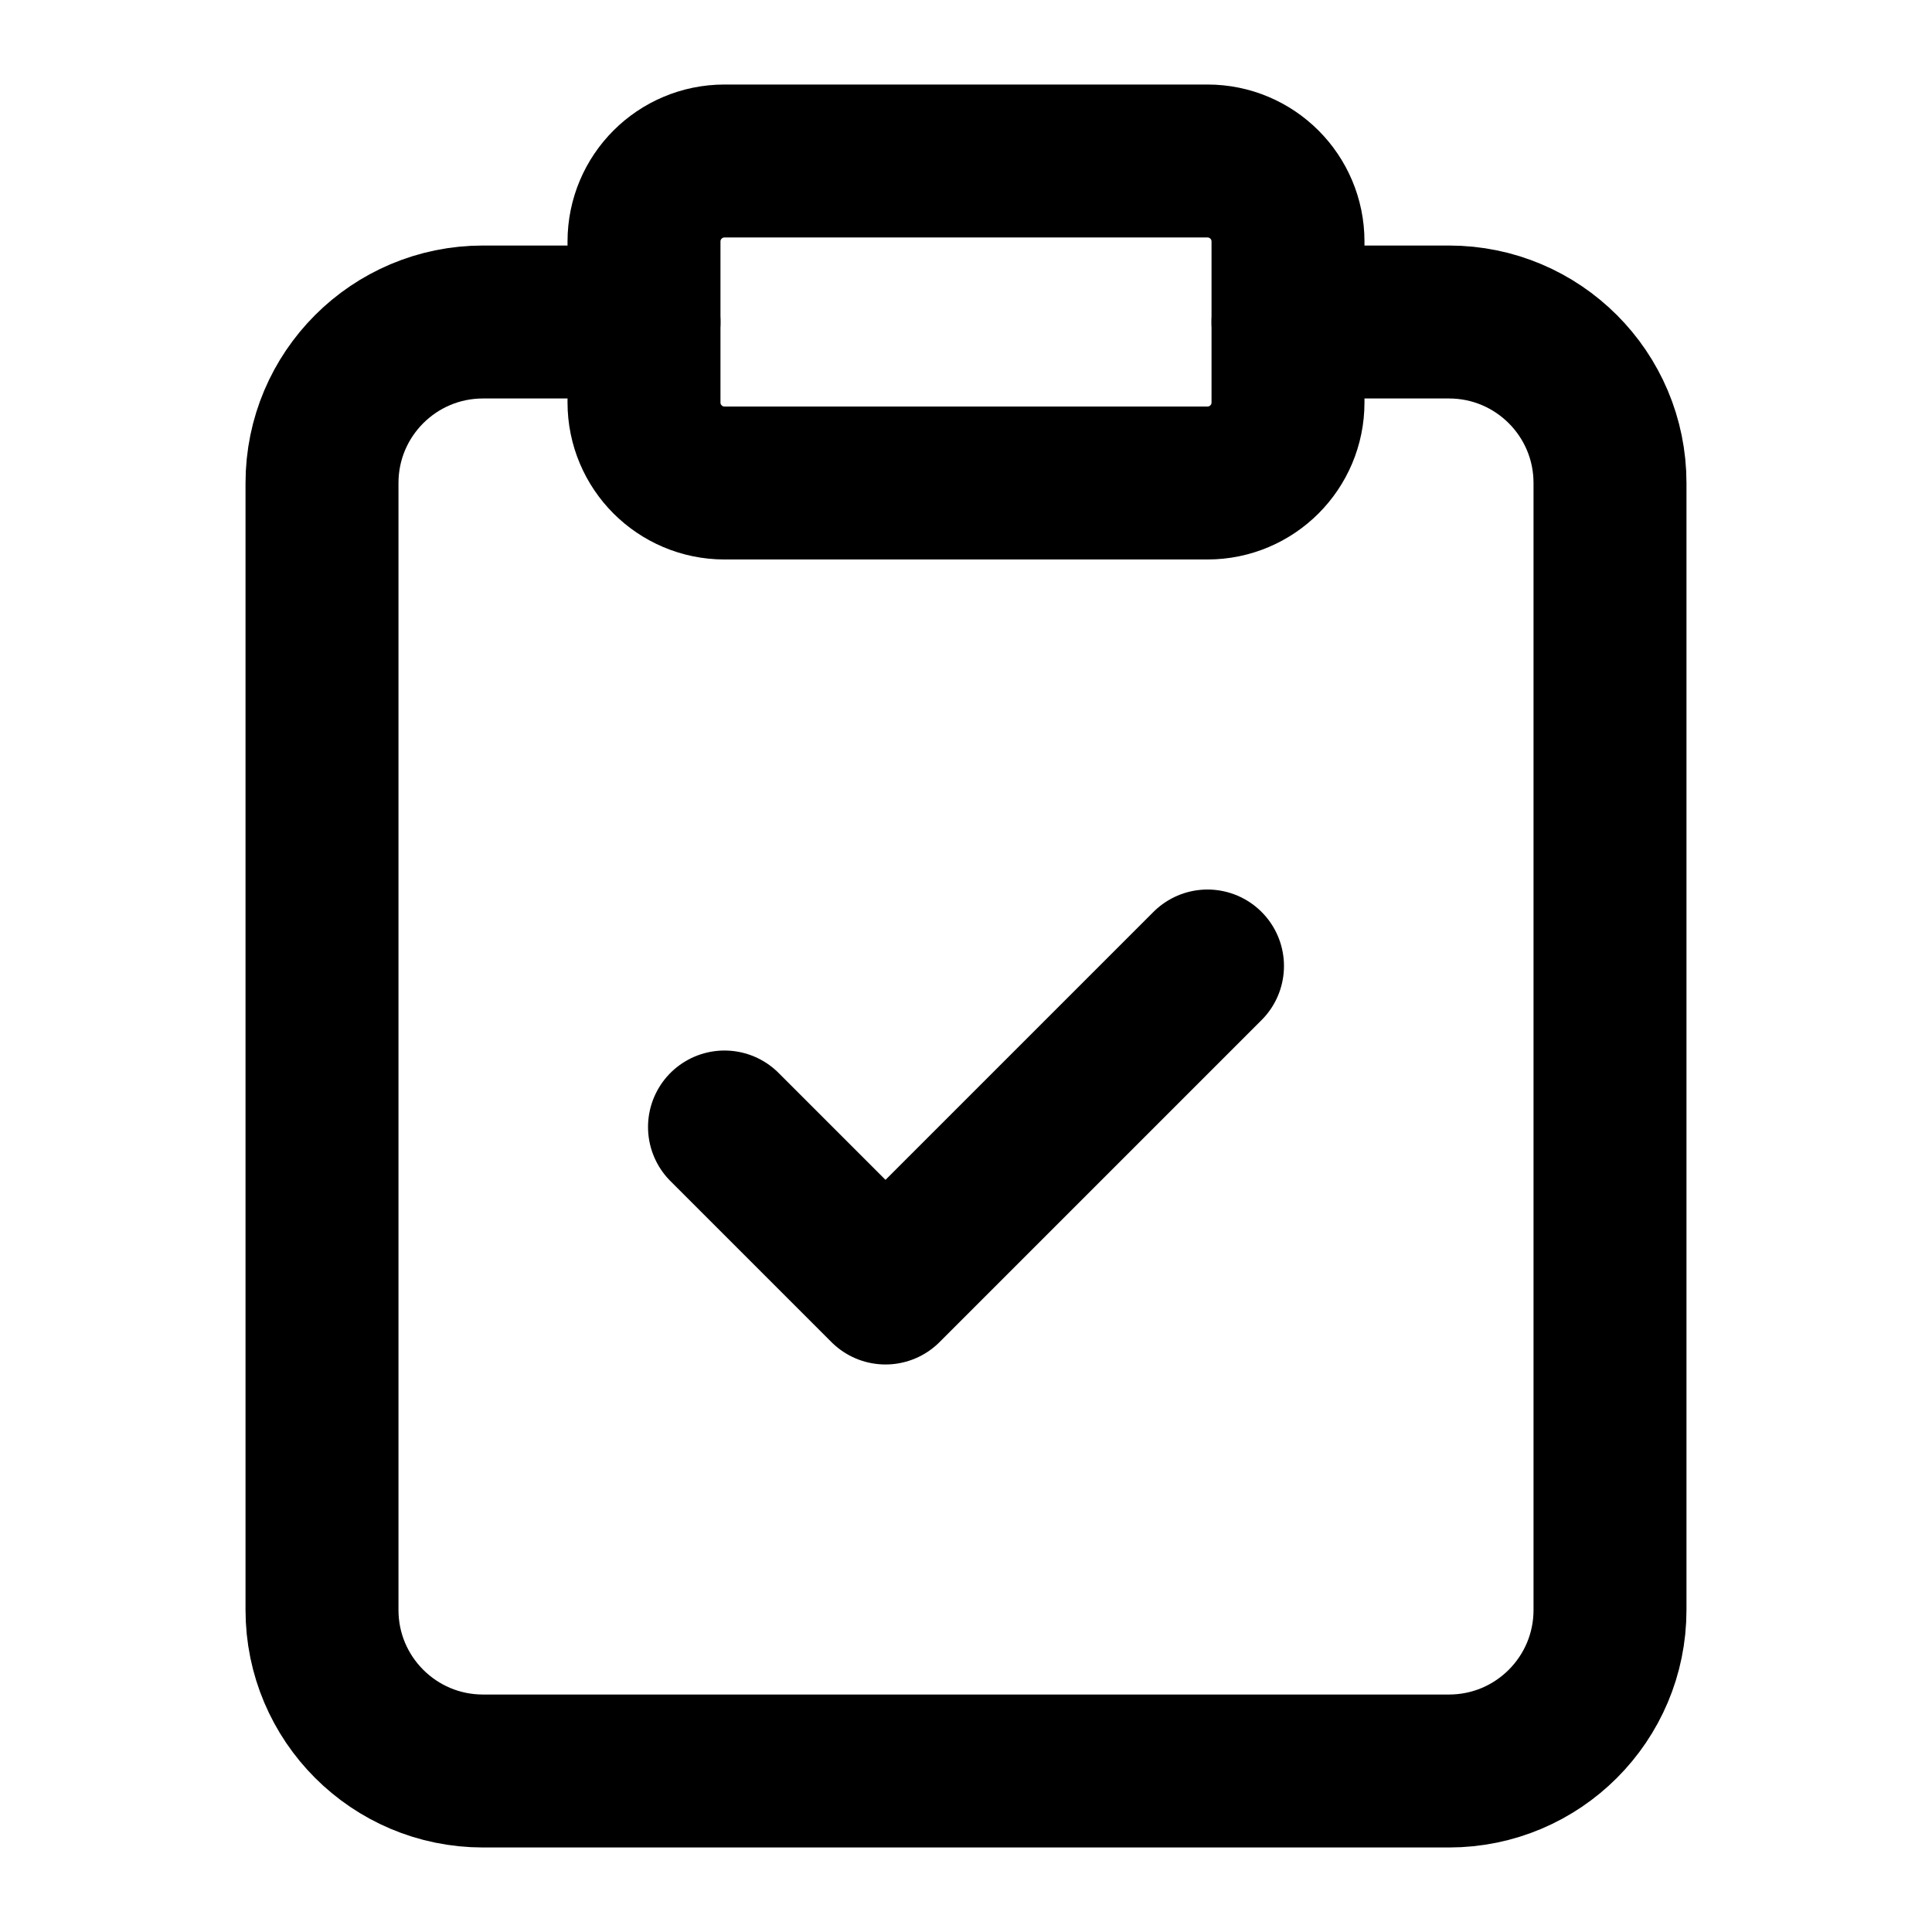
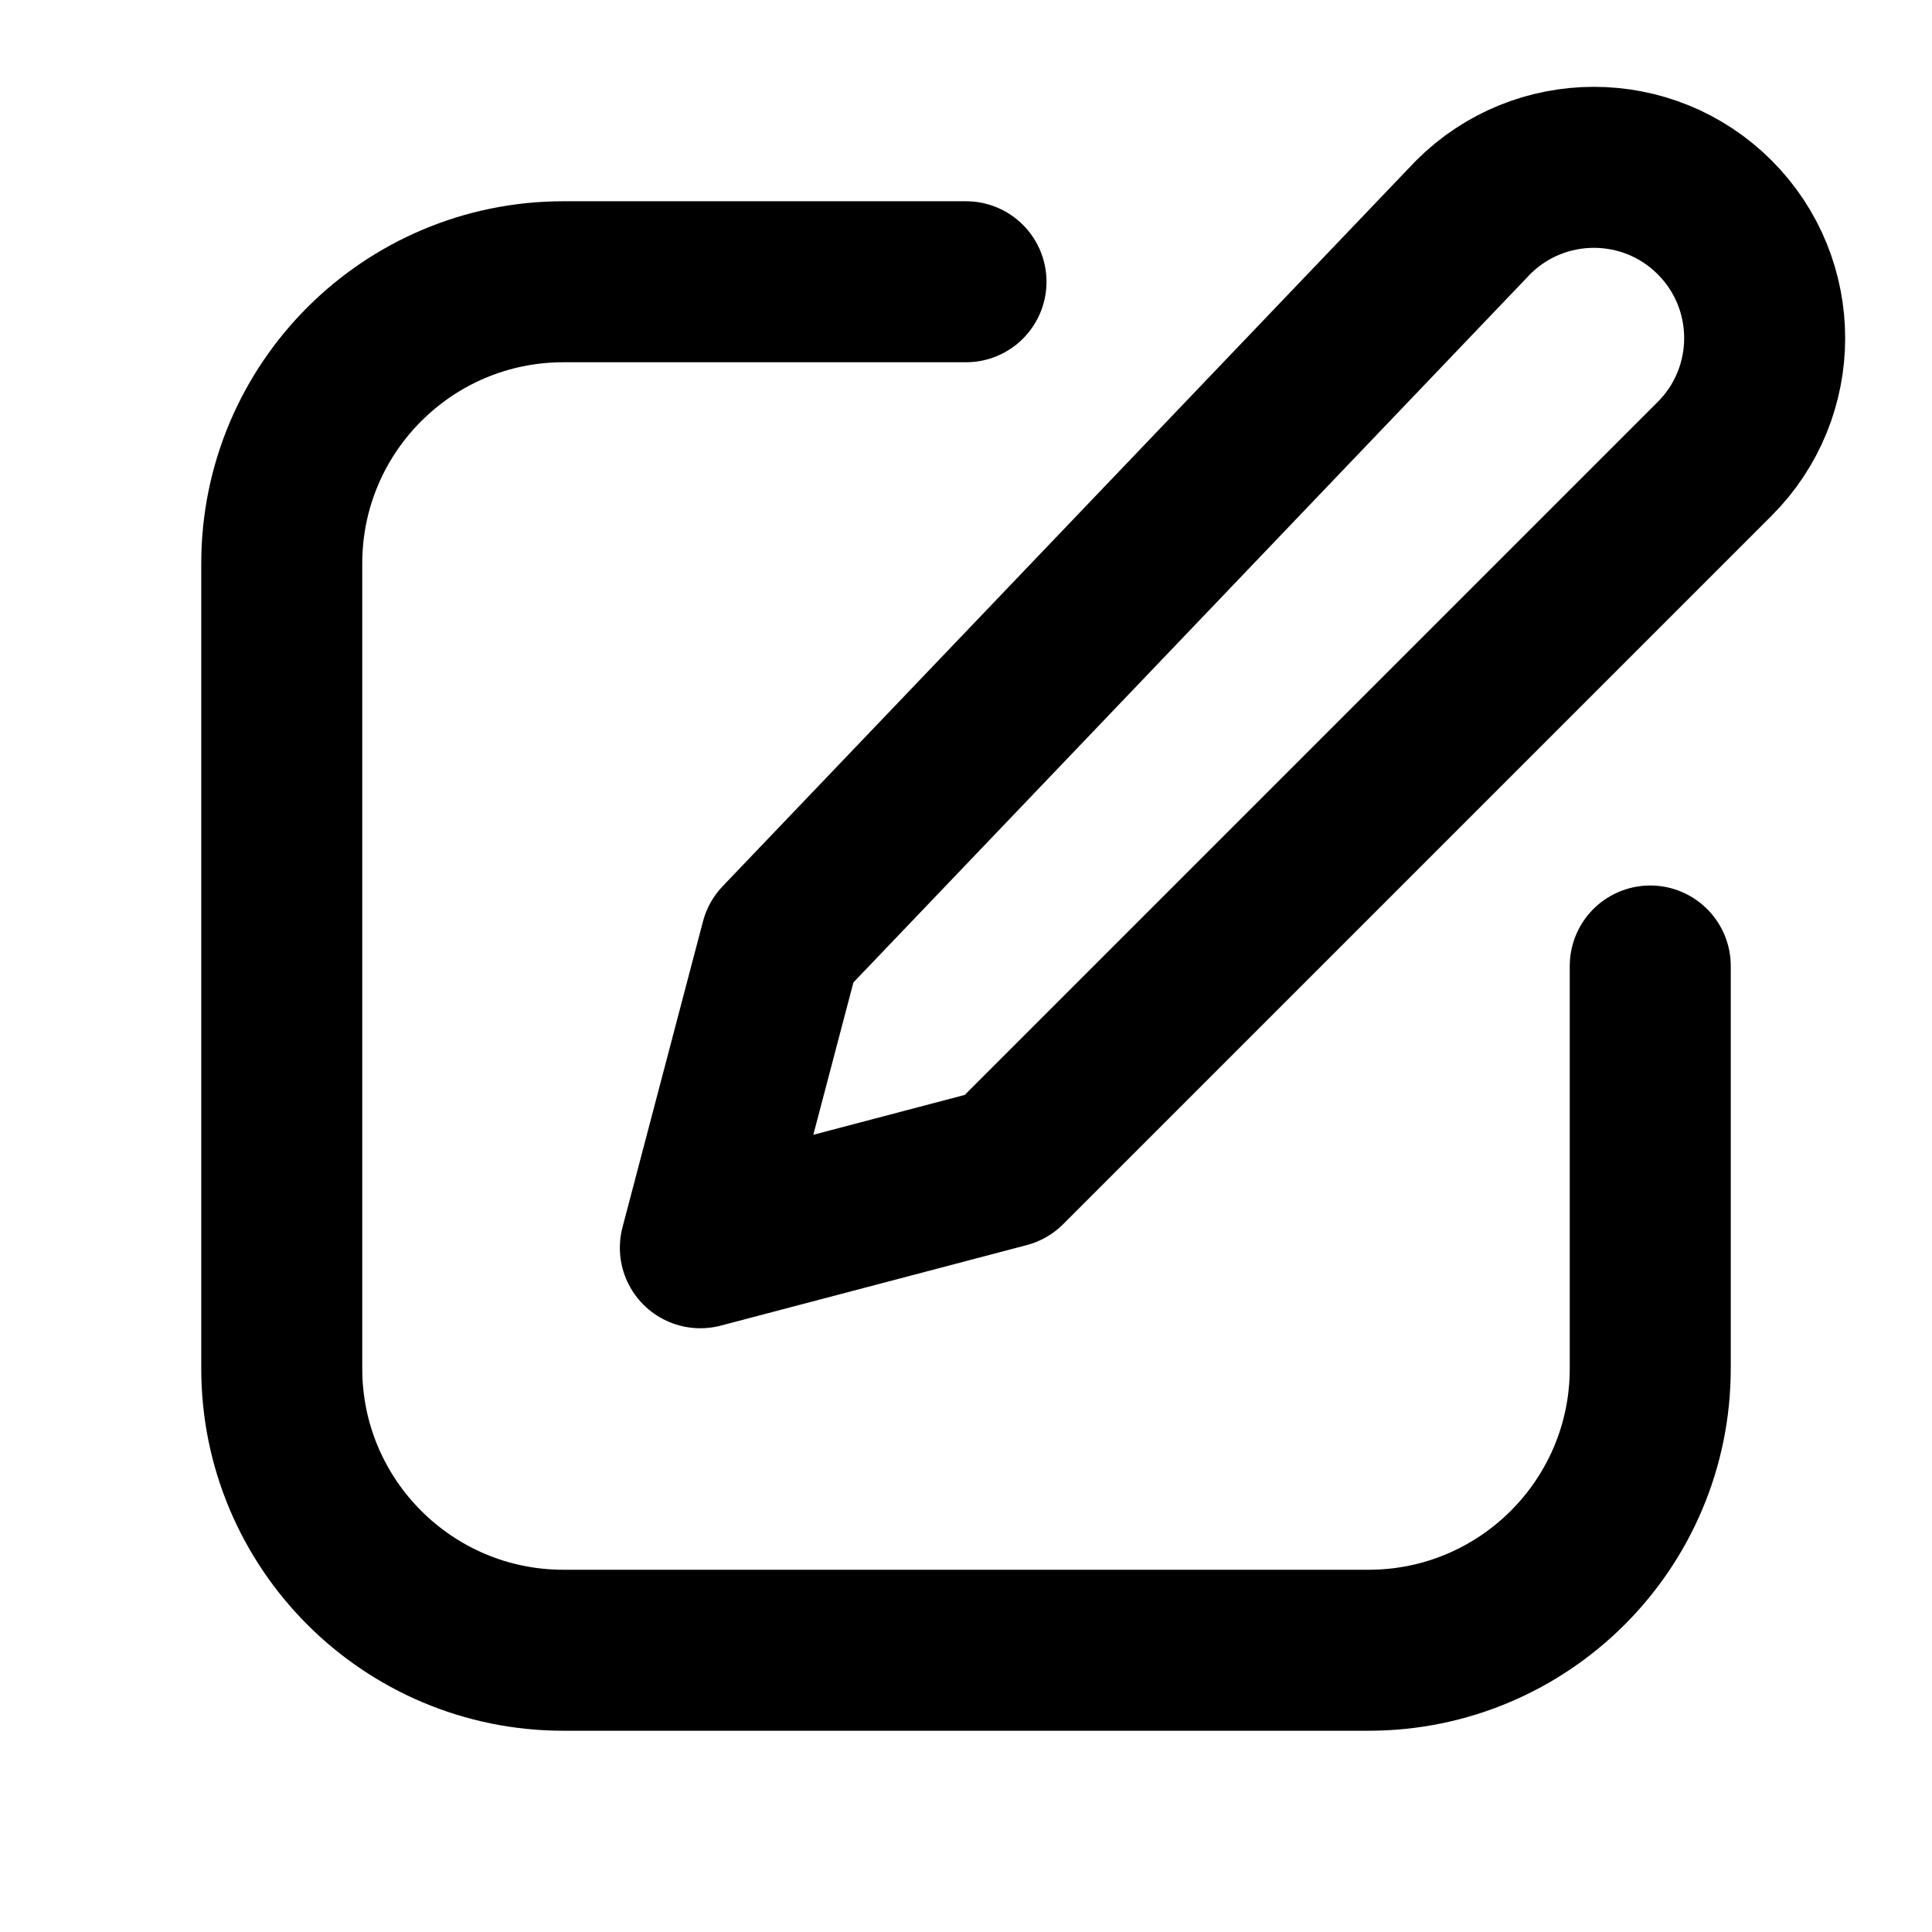
- <svg xmlns="http://www.w3.org/2000/svg" viewBox="0 0 24 24" fill="none" stroke="currentColor" stroke-width="1.9" stroke-linecap="round" stroke-linejoin="round">
-   <path d="M16 4h2a2 2 0 0 1 2 2v14a2 2 0 0 1-2 2H6a2 2 0 0 1-2-2V6a2 2 0 0 1 2-2h2" />
-   <rect x="8" y="2" width="8" height="4" rx="1" ry="1" />
-   <path d="m9 14 2 2 4-4" />
+ <svg xmlns="http://www.w3.org/2000/svg" viewBox="0 0 24 24" fill="none" stroke="currentColor" stroke-width="2" stroke-linecap="round" stroke-linejoin="round">
+   <path d="M12 3.5H7A3.5 3.5 0 0 0 3.5 7v10A3.5 3.5 0 0 0 7 20.5h10a3.5 3.5 0 0 0 3.5-3.5v-5" />
+   <path d="M18.3 2.7a2.1 2.1 0 0 1 3 3L12.5 14.5l-3.8 1 1-3.8L18.3 2.7z" />
</svg>
